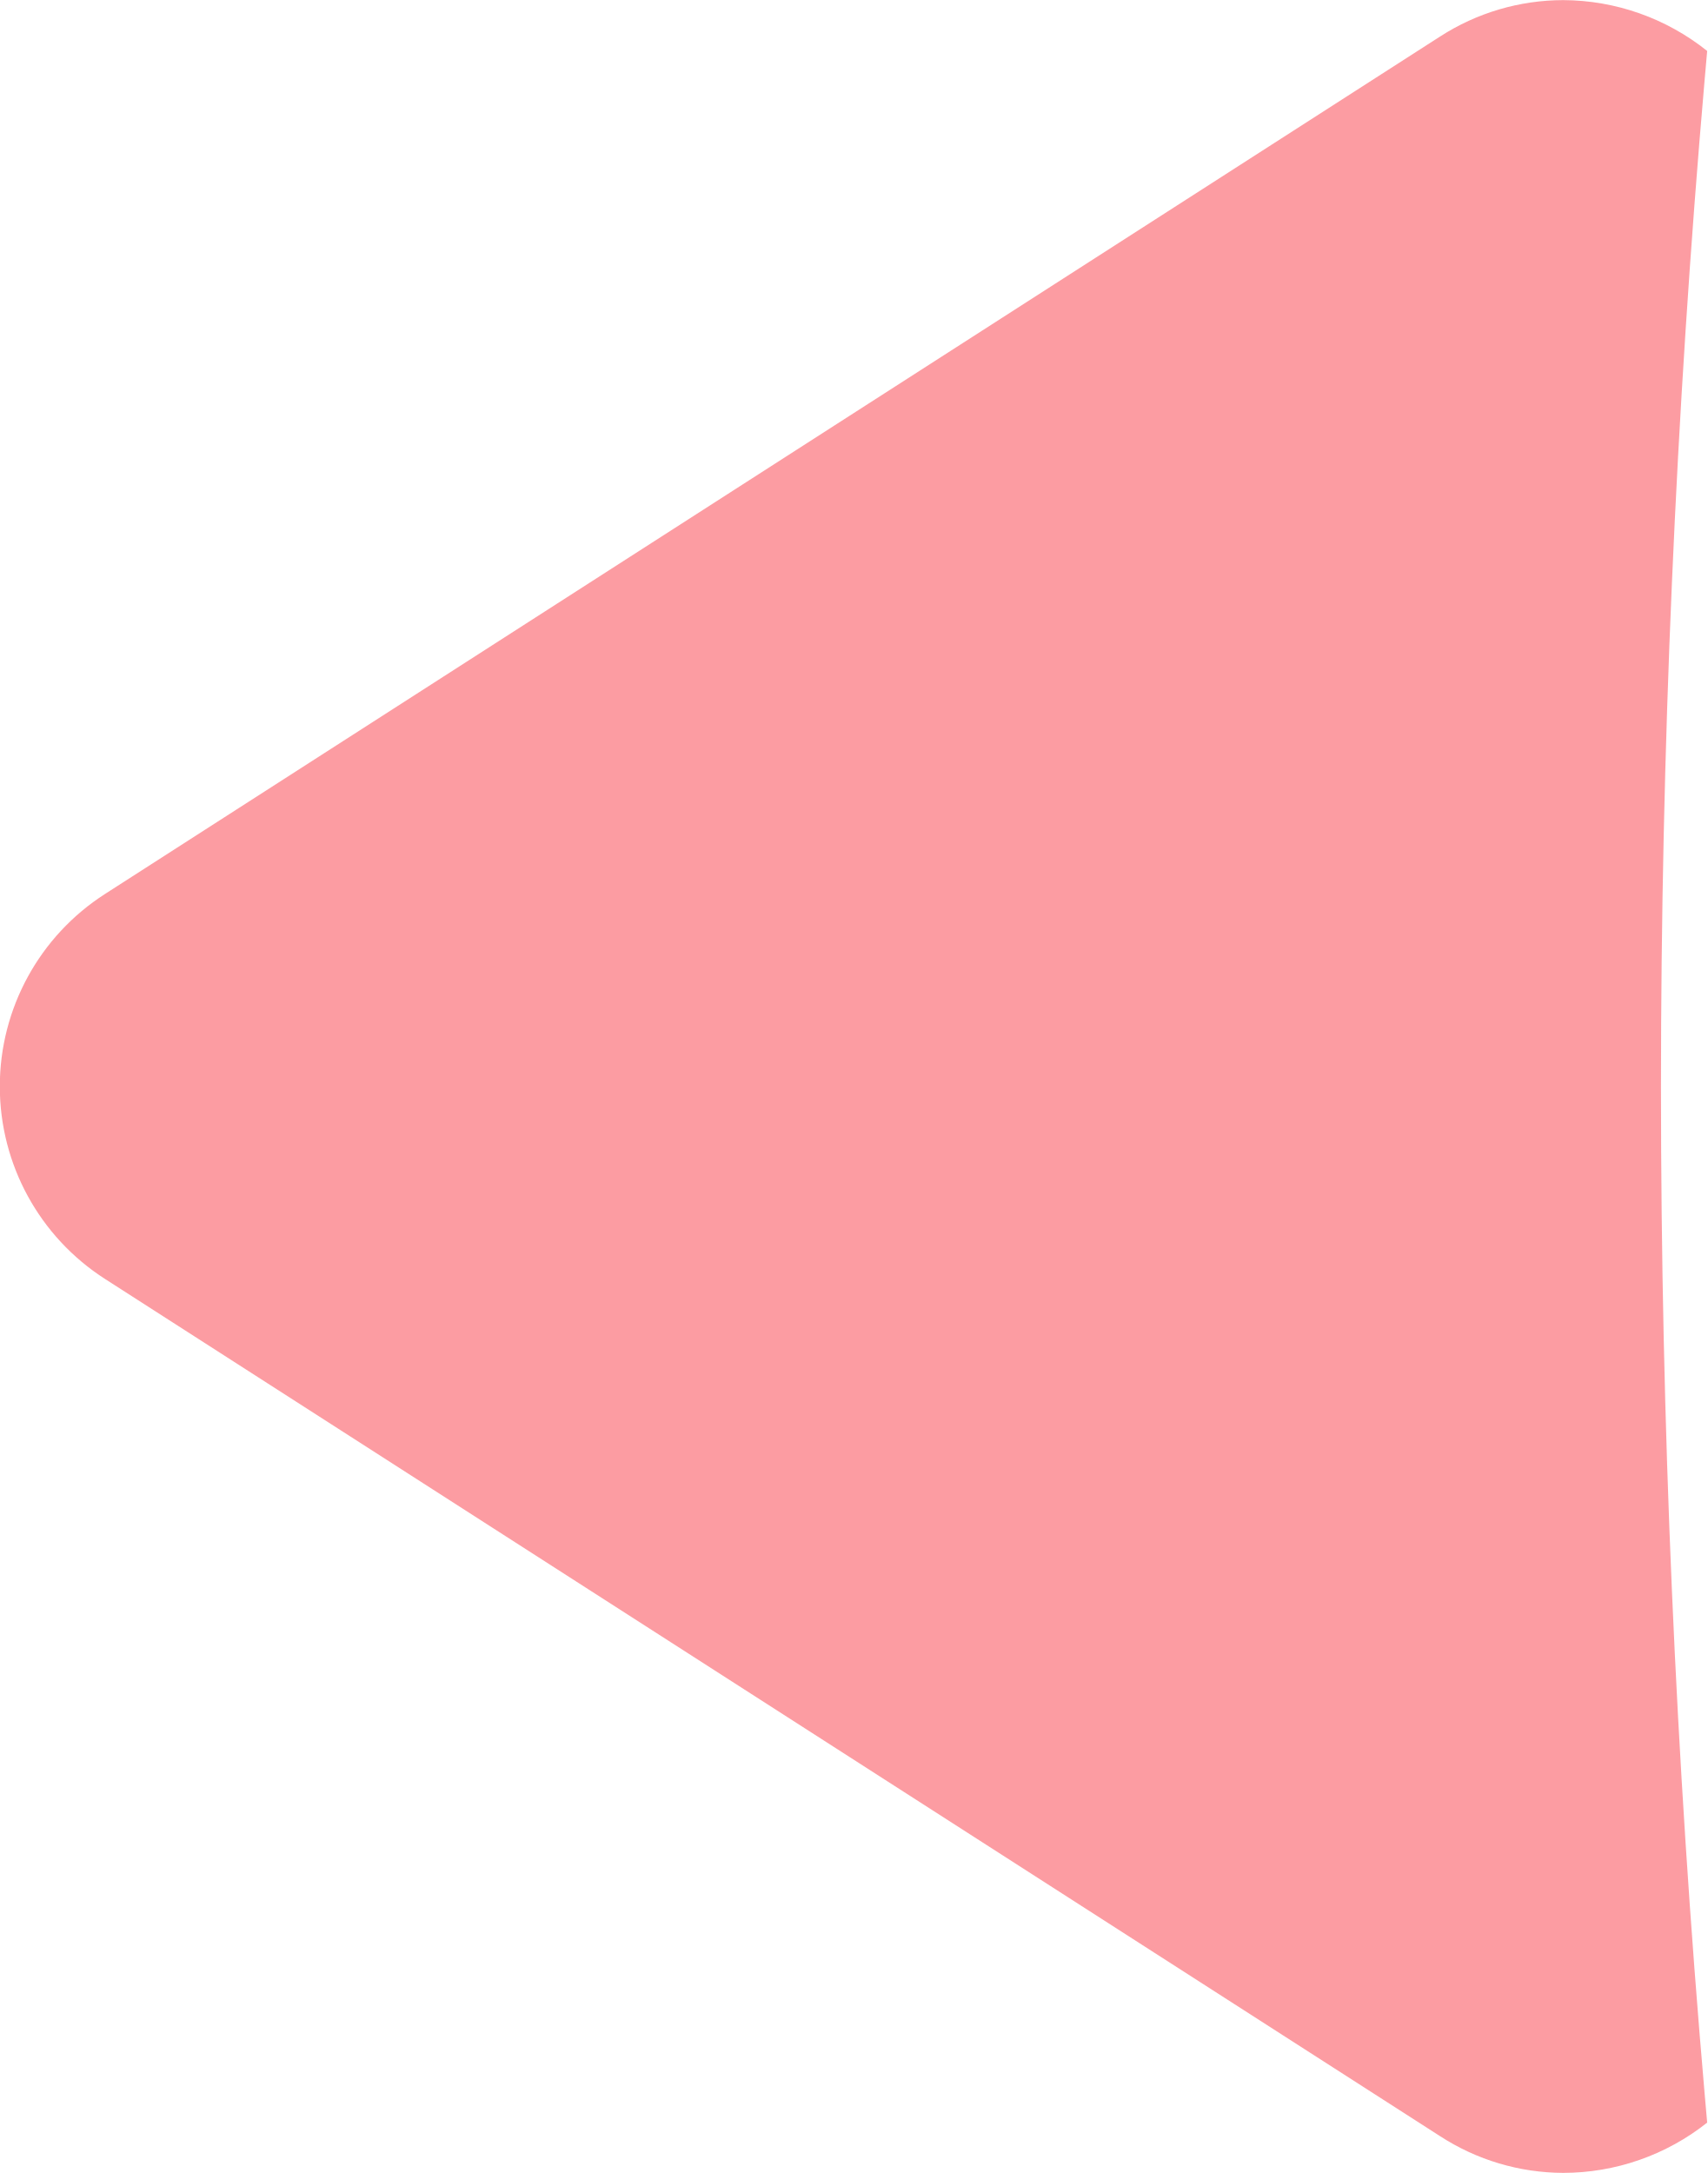
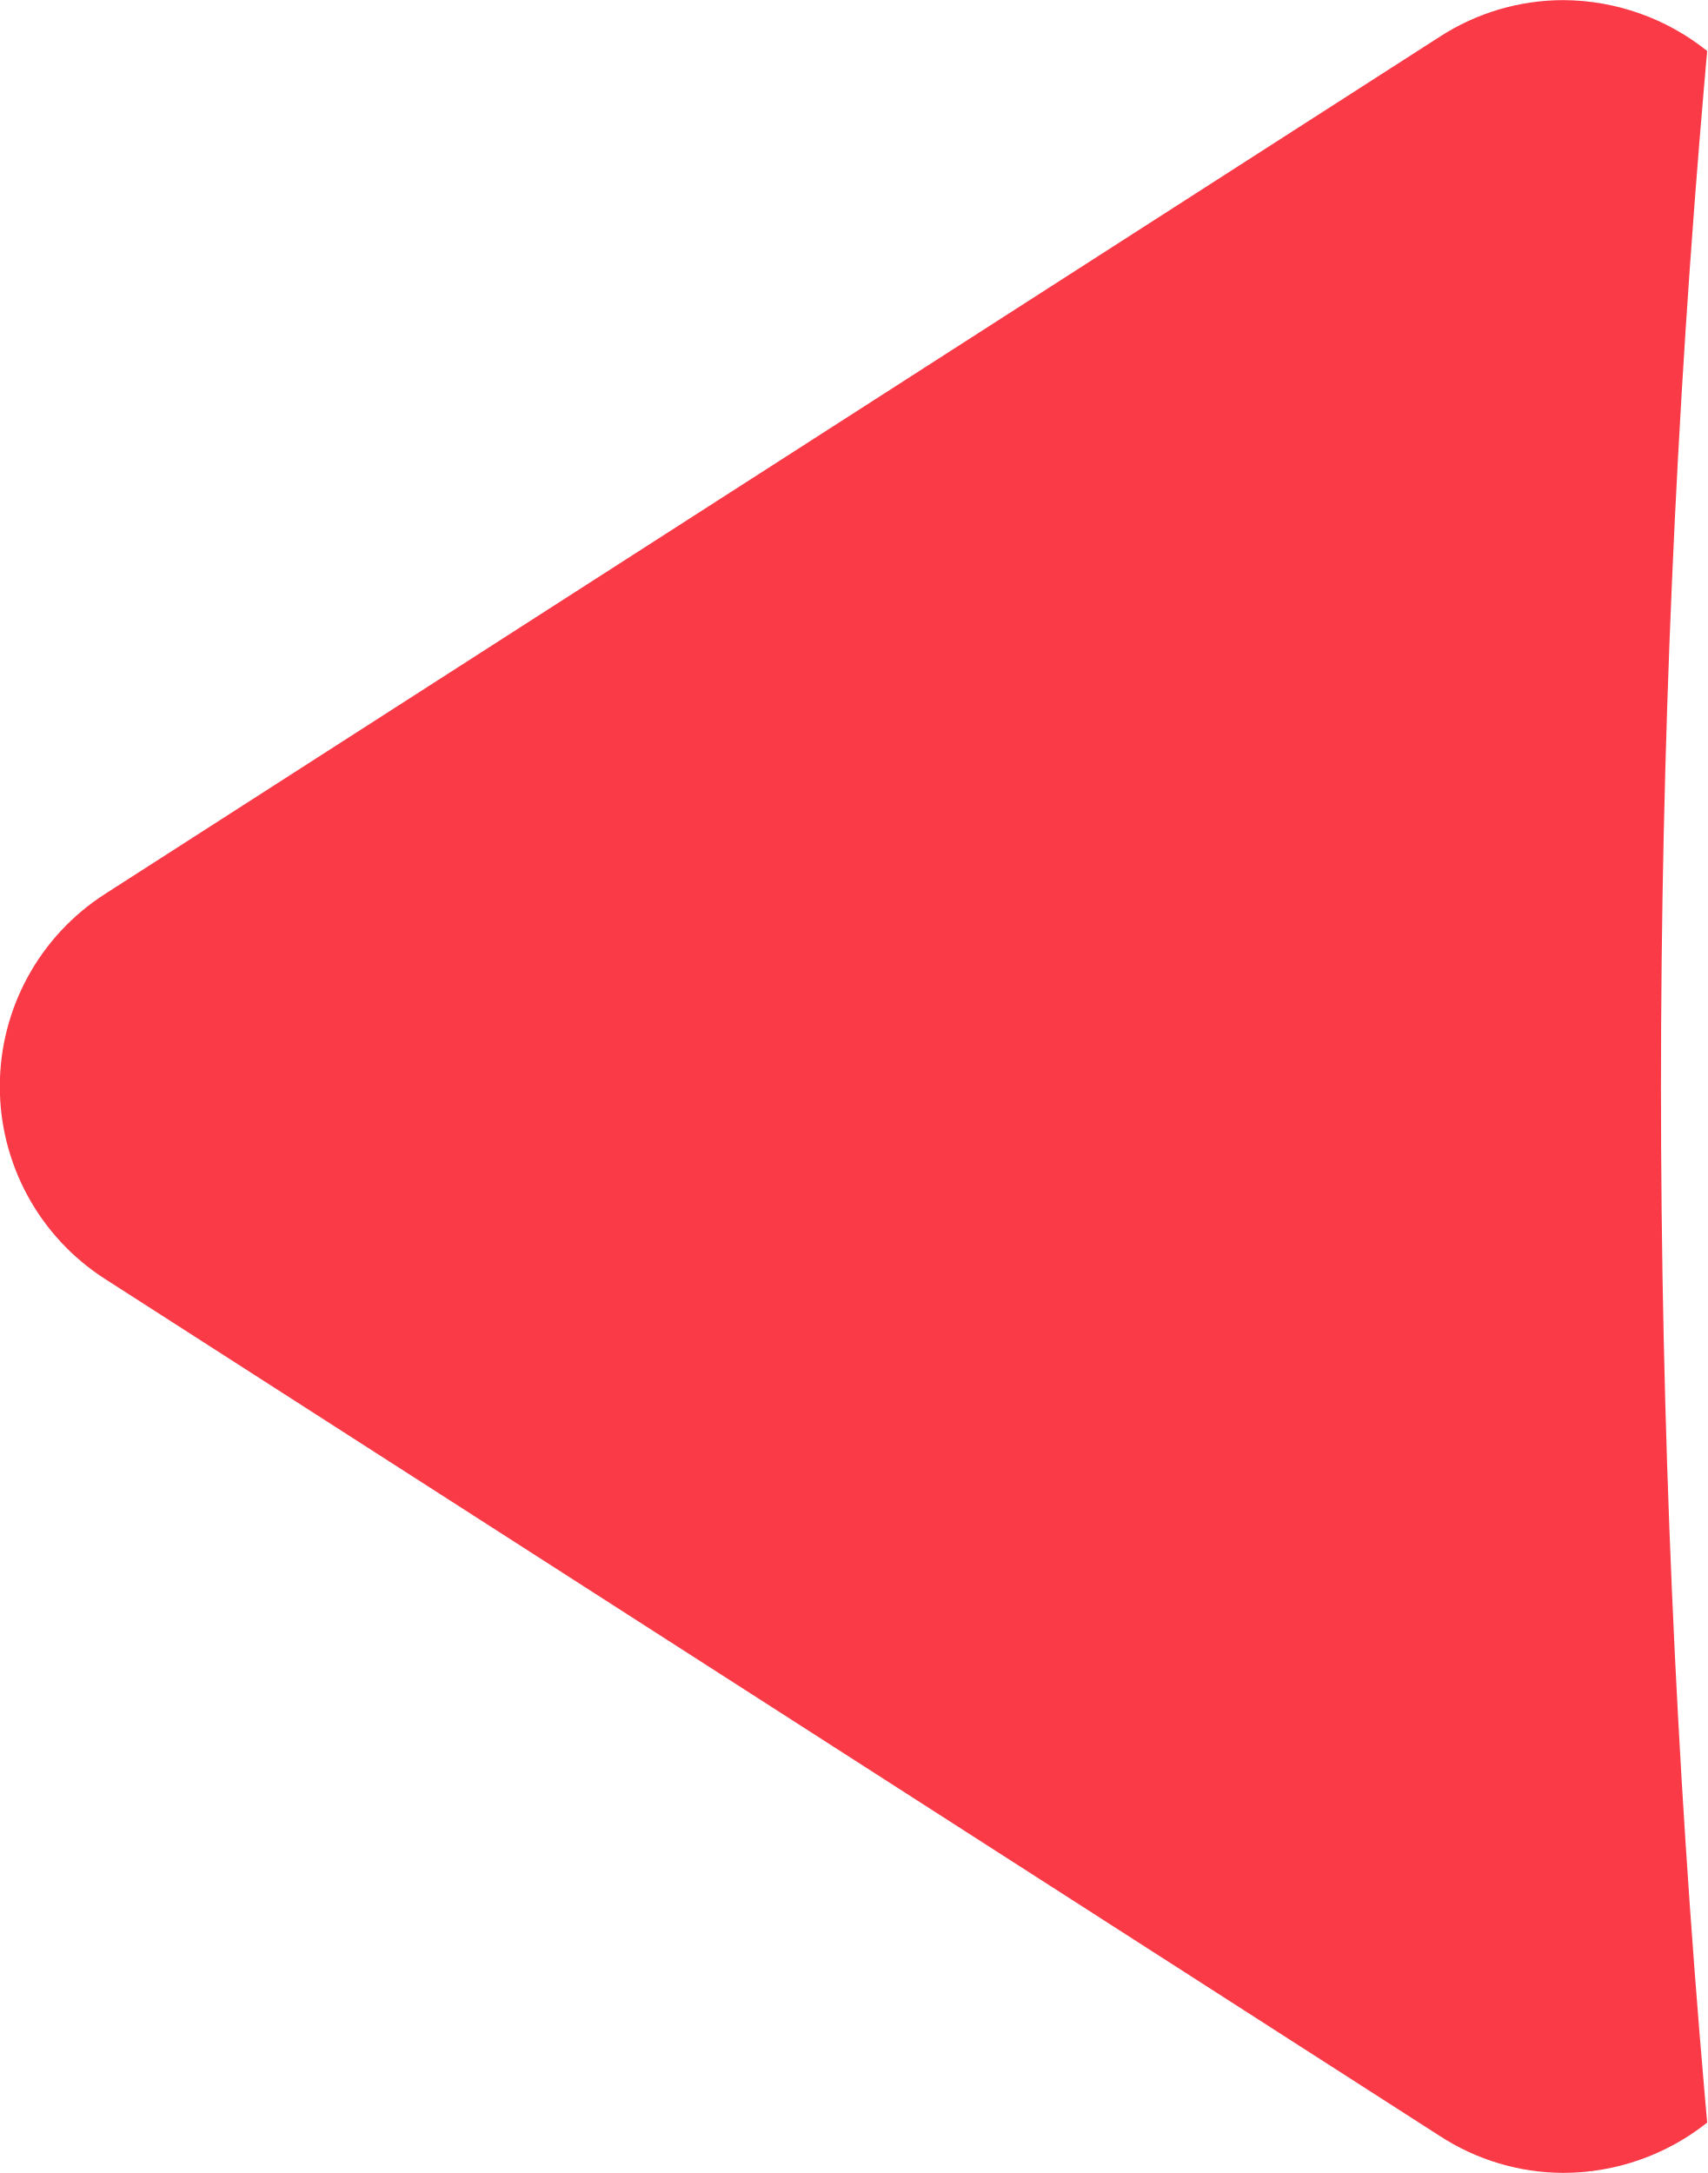
<svg xmlns="http://www.w3.org/2000/svg" width="44.785" height="57.006" viewBox="0 0 44.785 57.006">
-   <path id="Subtraction_3" data-name="Subtraction 3" d="M811.148,408a6.081,6.081,0,0,1-3.778-1.334c.023-.258.046-.515.068-.773.759-8.725,1.144-17.606,1.144-26.4s-.385-17.674-1.144-26.4c-.022-.258-.045-.516-.068-.774A6.079,6.079,0,0,1,811.147,351a5.969,5.969,0,0,1,3.228.962L849.4,374.451a6,6,0,0,1,0,10.1l-35.023,22.494A5.97,5.97,0,0,1,811.148,408Z" transform="translate(852.155 408.003) rotate(180)" fill="rgba(250,59,71,0.5)" />
+   <path id="Subtraction_3" data-name="Subtraction 3" d="M811.148,408a6.081,6.081,0,0,1-3.778-1.334c.023-.258.046-.515.068-.773.759-8.725,1.144-17.606,1.144-26.4s-.385-17.674-1.144-26.4c-.022-.258-.045-.516-.068-.774A6.079,6.079,0,0,1,811.147,351a5.969,5.969,0,0,1,3.228.962L849.4,374.451a6,6,0,0,1,0,10.1l-35.023,22.494A5.97,5.97,0,0,1,811.148,408Z" transform="translate(852.155 408.003) rotate(180)" fill="#fa3b47" />
</svg>
